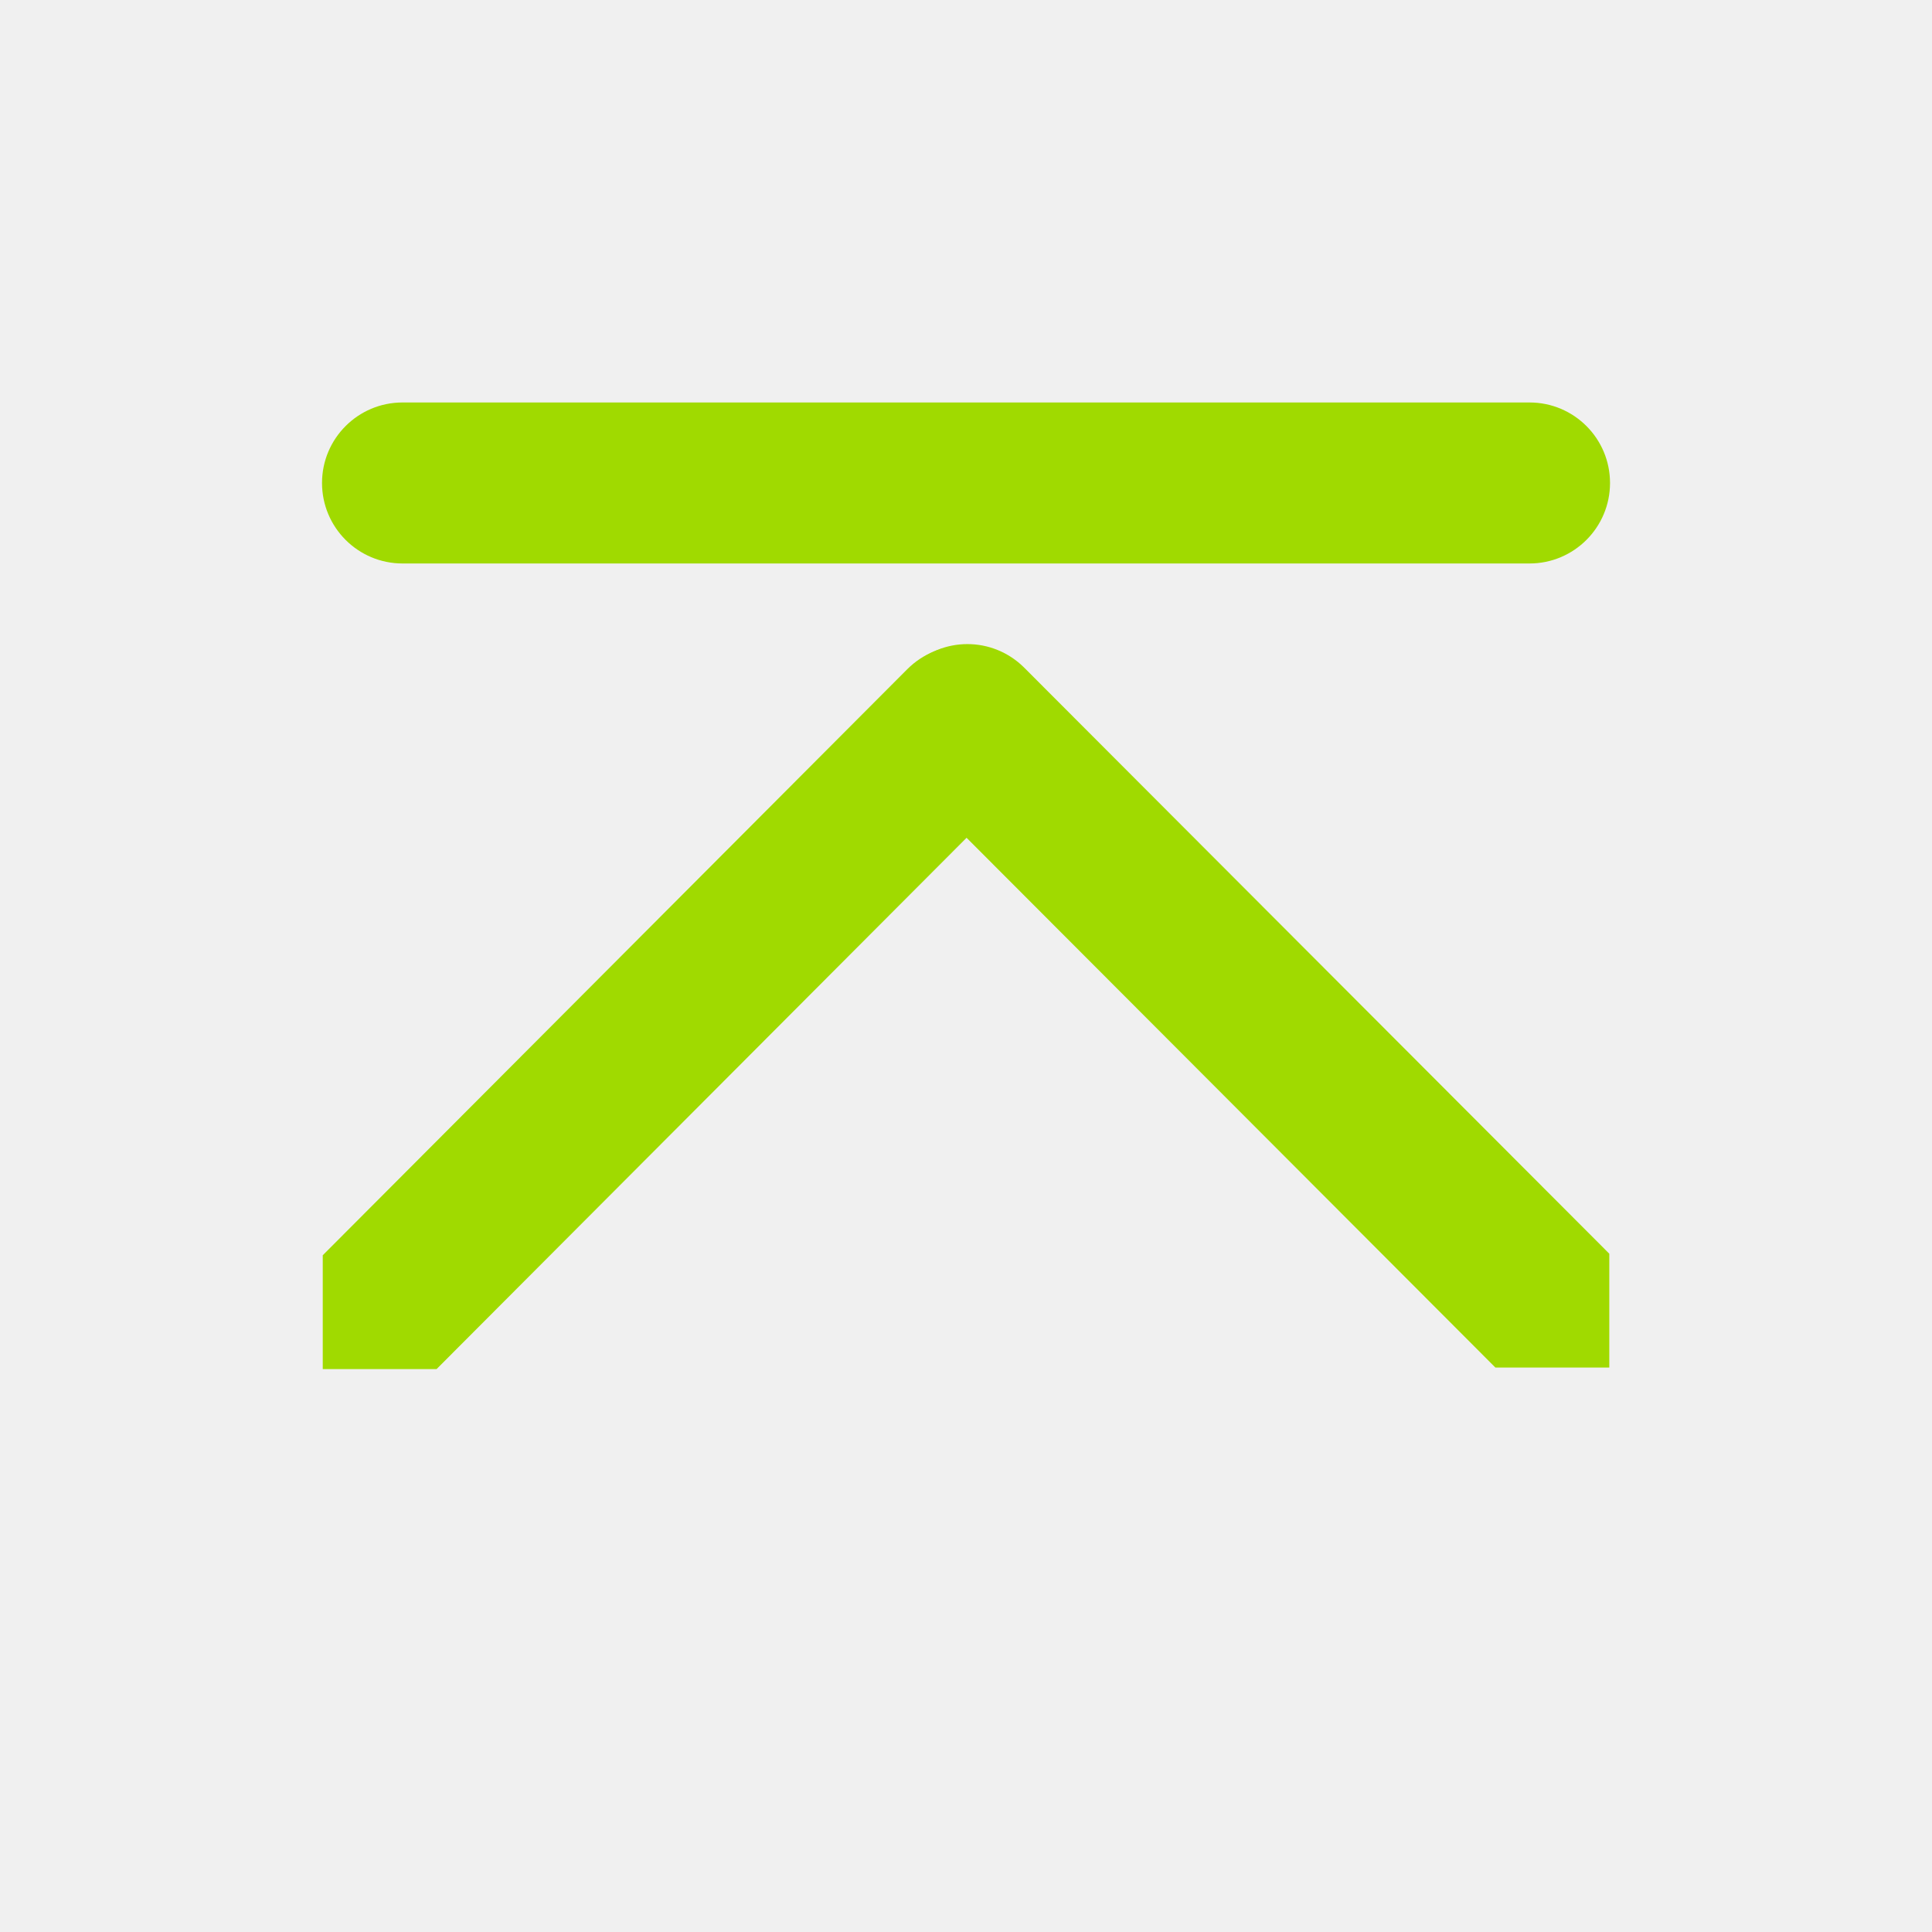
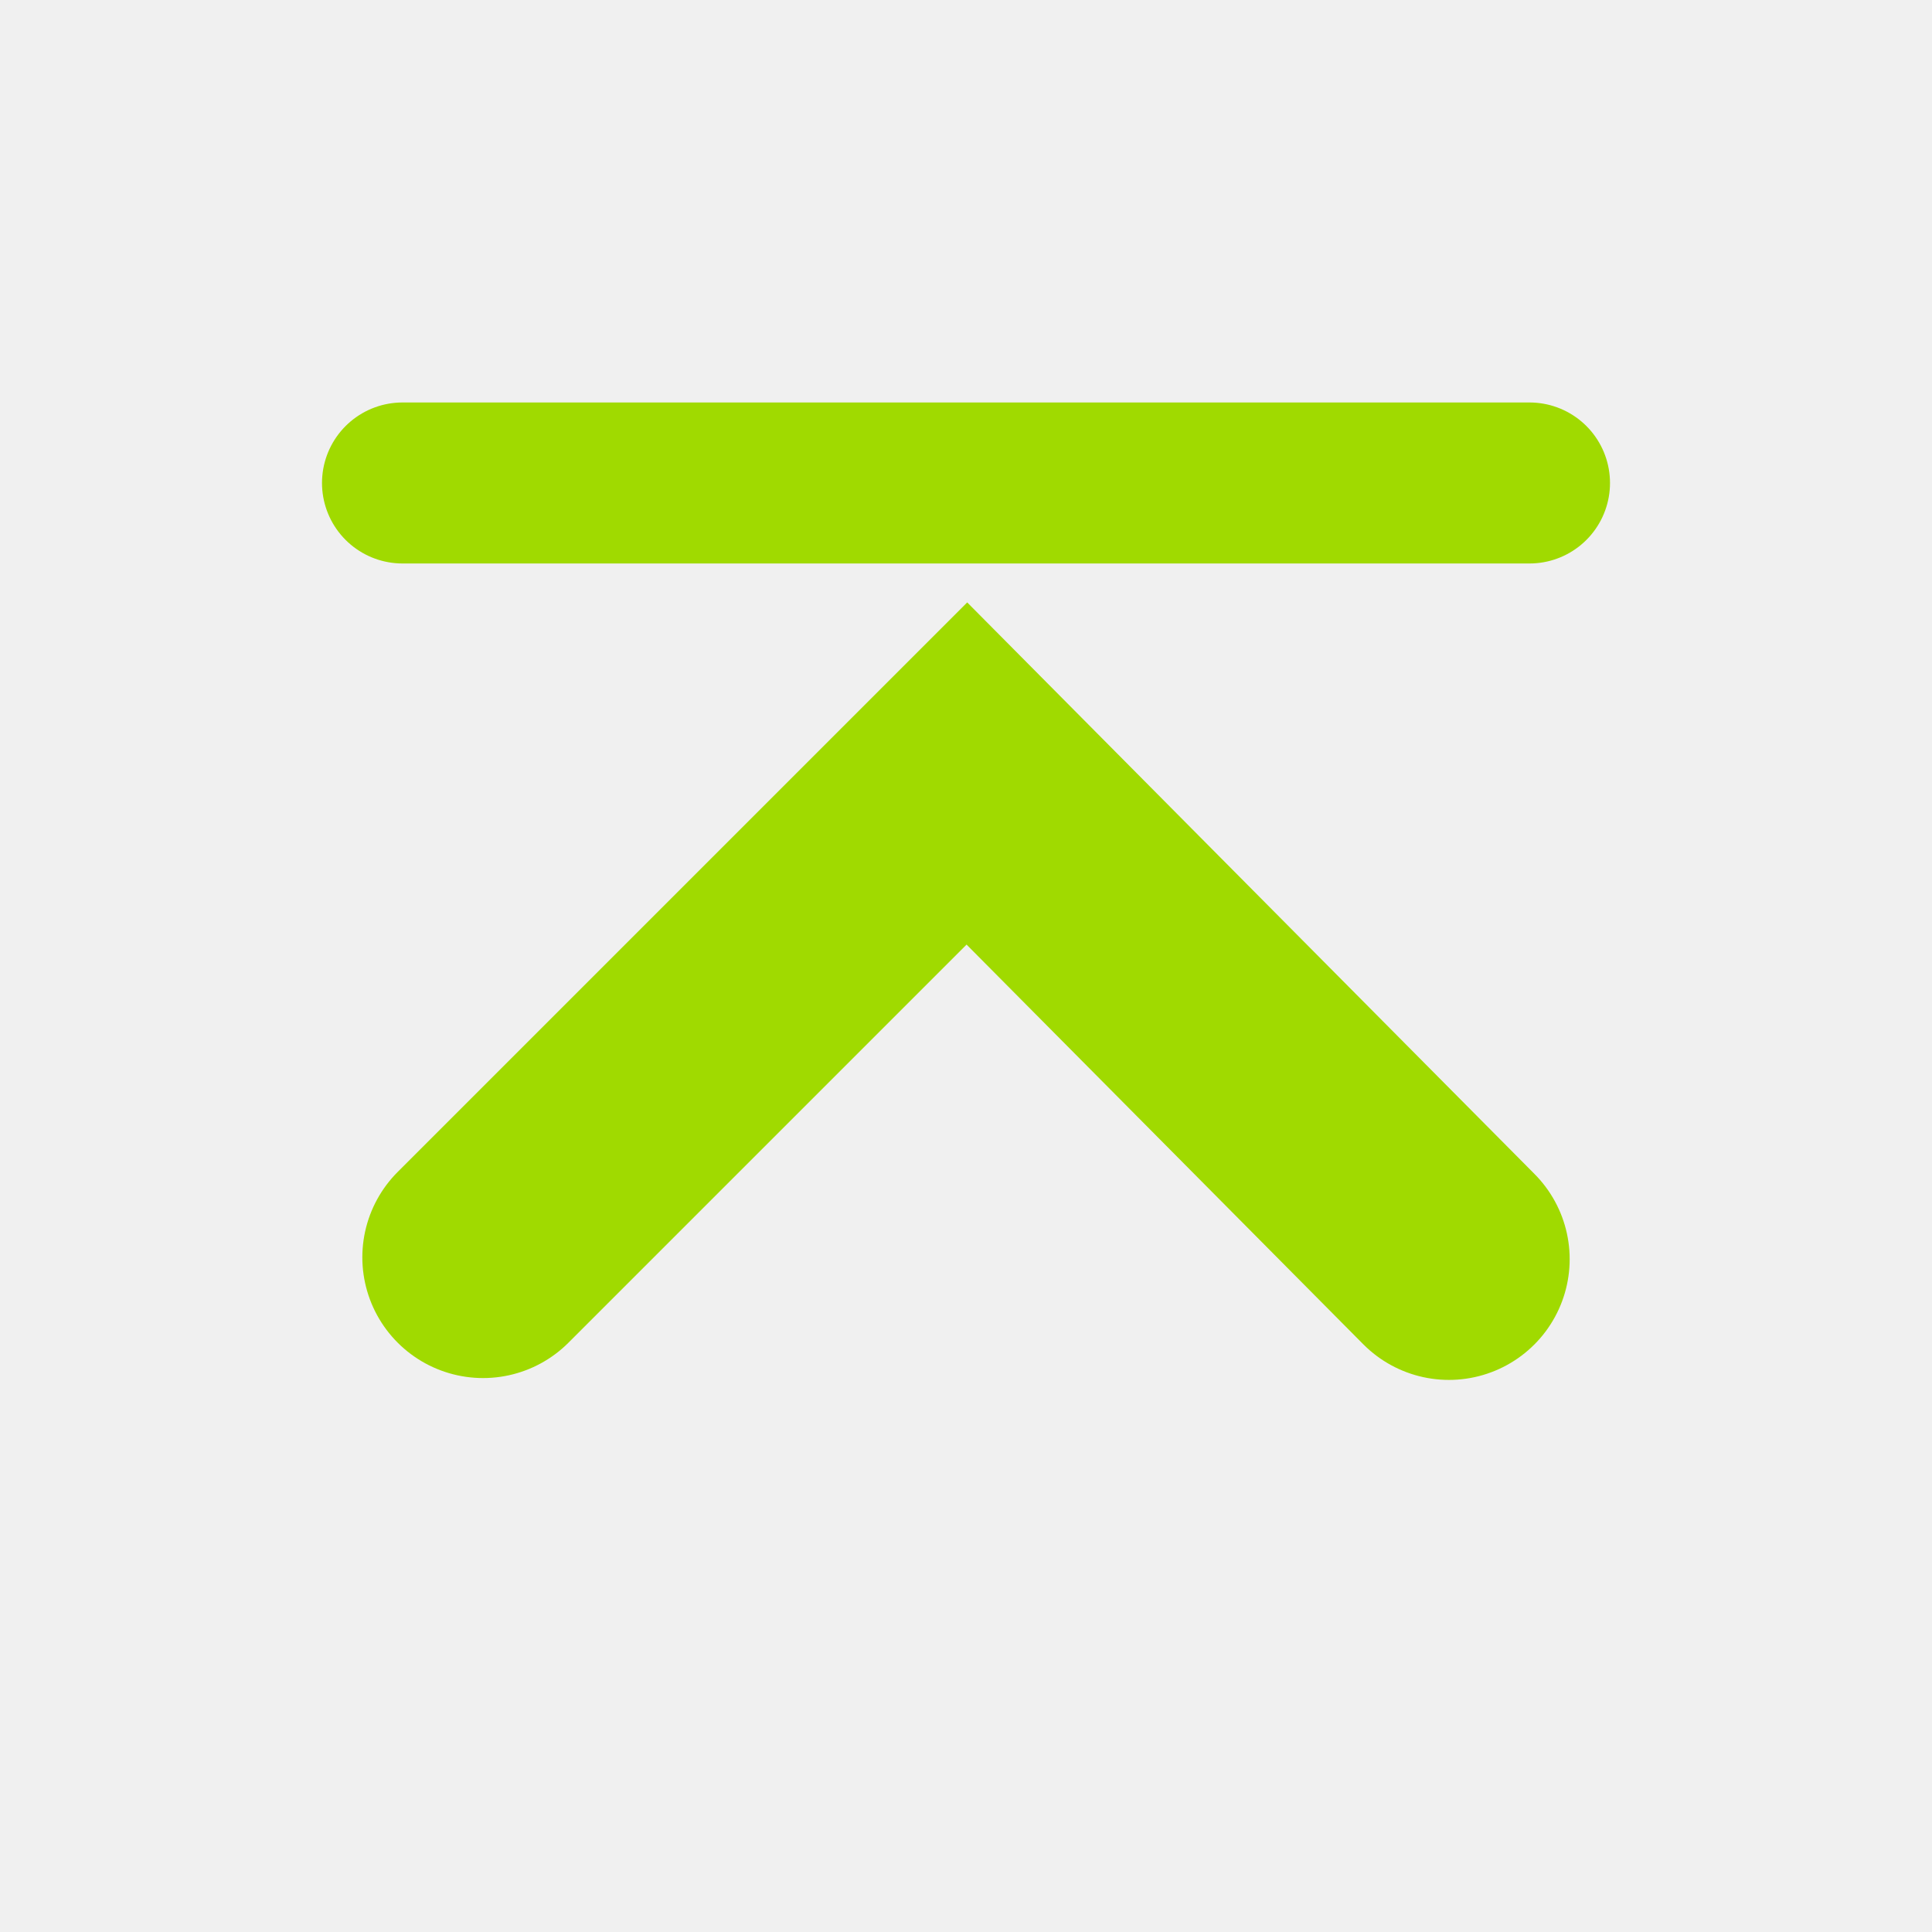
<svg xmlns="http://www.w3.org/2000/svg" version="1.0" width="24" height="24" id="svg7384">
  <defs id="defs7386" />
  <g transform="translate(428,-175)" id="layer3" />
  <g transform="translate(428,-175)" id="layer5" />
  <g transform="translate(428,-175)" id="layer7" />
  <g transform="translate(428,-175)" id="layer2" />
  <g transform="translate(428,-175)" id="layer8" />
  <g transform="translate(428,-1127.362)" id="layer1" />
  <g transform="translate(428,-175)" id="layer4" />
  <g transform="translate(428,-175)" id="layer9" />
  <g transform="translate(428,-175)" id="layer6">
    <rect width="24" height="24" x="-199" y="-428" transform="matrix(0,-1,1,0,0,0)" id="rect7332" style="opacity:0;fill:#ffffff;fill-opacity:1;stroke:none;display:inline" />
-     <g transform="matrix(0,-1,1,0,-441.1757,207.3897)" id="g7350" style="fill:#a0da00;display:inline">
-       <g transform="translate(-2,0)" id="g7352" style="fill:#a0da00">
-         <g transform="translate(1.35498e-3,-2.71e-3)" id="g7354" style="fill:#a0da00">
-           <g transform="translate(-2.94087,-1.5221e-2)" id="g7356" style="fill:#a0da00">
-             <path d="M 20.341,33.185 C 20.341,33.185 20.341,31.77 20.341,31.77 L 27.62,24.504 C 28.012,24.112 28.643,24.112 29.034,24.504 C 29.426,24.896 29.426,25.526 29.034,25.918 L 21.755,33.185 C 21.755,33.185 20.341,33.185 20.341,33.185 L 20.341,33.185 z" id="path7358" style="fill:#a0da00;fill-opacity:1;stroke:none" />
-             <path d="M 20.322,17.203 C 20.322,17.203 20.322,18.617 20.322,18.617 L 27.603,25.88 C 27.994,26.271 28.625,26.271 29.017,25.88 C 29.408,25.488 29.408,24.857 29.017,24.465 L 21.736,17.203 C 21.736,17.203 20.322,17.203 20.322,17.203 L 20.322,17.203 z" id="path7360" style="fill:#a0da00;fill-opacity:1;stroke:none" />
-           </g>
-         </g>
-         <rect width="2" height="16" rx="1" ry="1" x="27.39" y="17.176" id="rect7362" style="fill:#a0da00;fill-opacity:1;stroke:none" />
-       </g>
+     <g transform="matrix(0,1,-1,0,-229,633.9837)" id="g7419-4">
+       <path d="M -443.365,192.999 L -449.375,186.989 L -443.342,181.001" id="path7280-0-0-8-8" style="fill:none;stroke:#a0da00;stroke-width:3;stroke-linecap:round;stroke-linejoin:miter;stroke-miterlimit:4;stroke-dasharray:none;stroke-opacity:1" />
+       <path d="M -452.984,180 L -452.984,194" id="path7392-7-7" style="fill:none;stroke:#a0da00;stroke-width:2;stroke-linecap:round;stroke-linejoin:miter;stroke-miterlimit:4;stroke-dasharray:none;stroke-opacity:1" />
    </g>
  </g>
</svg>
